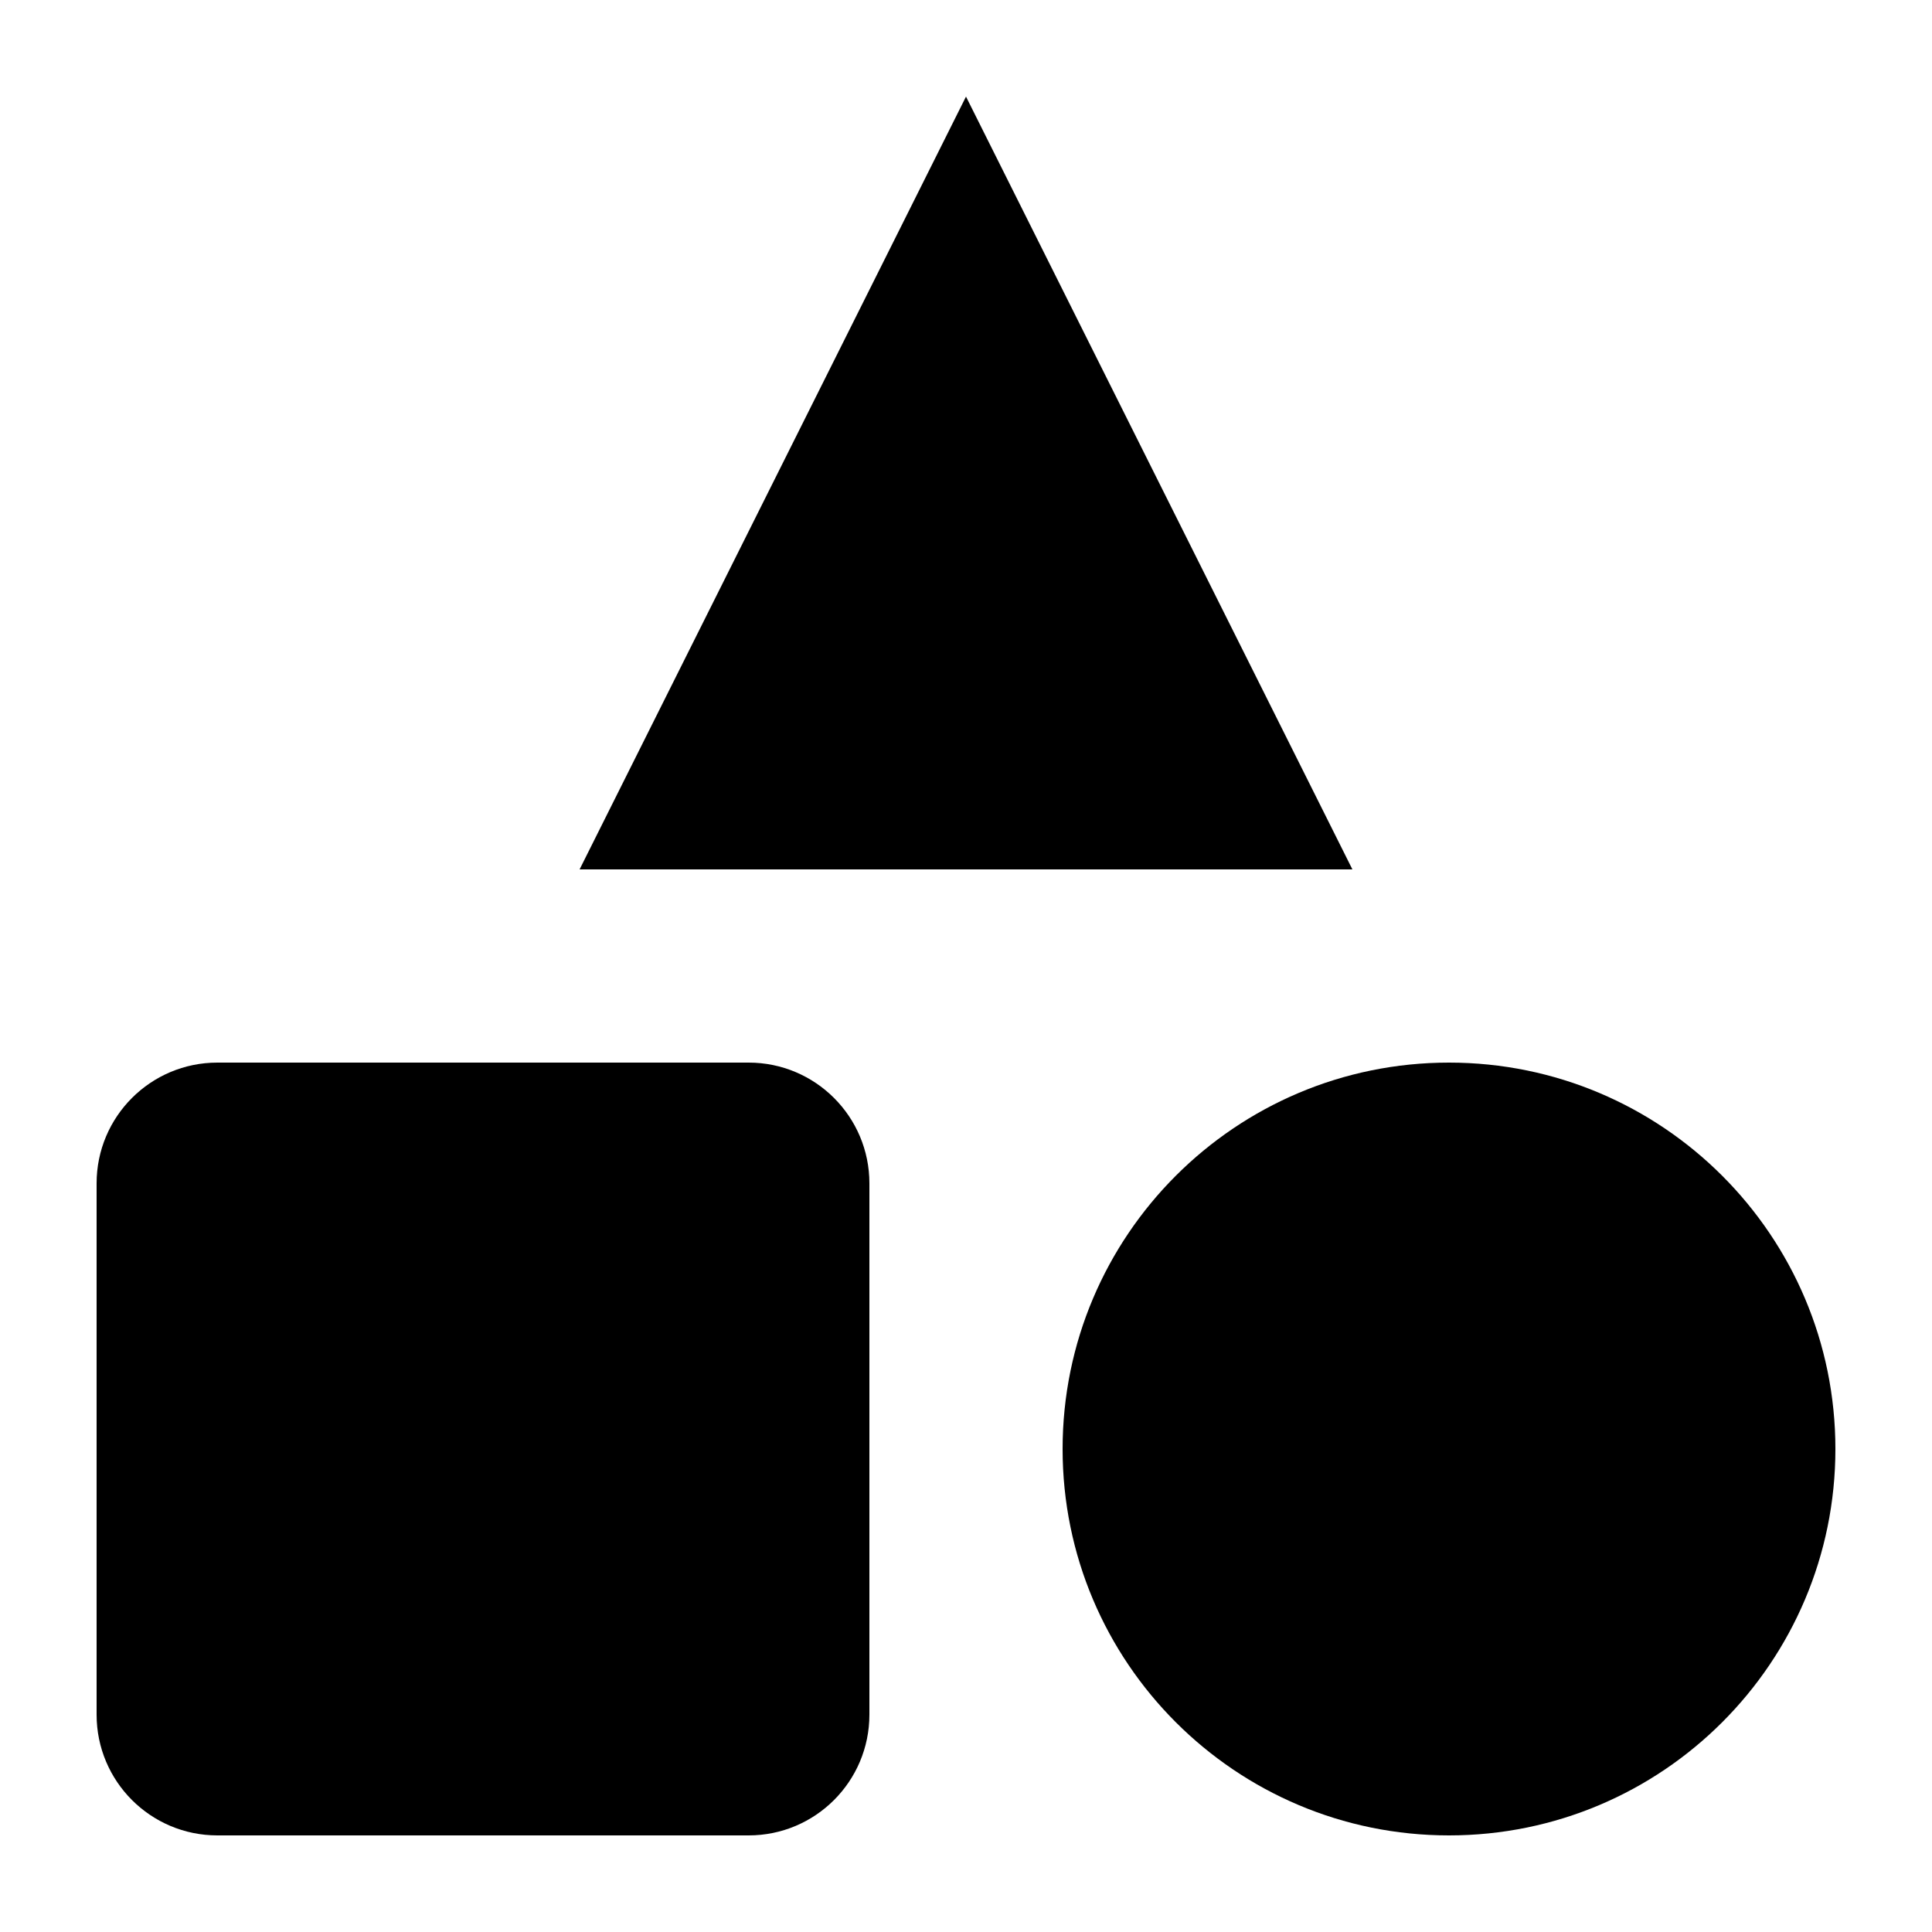
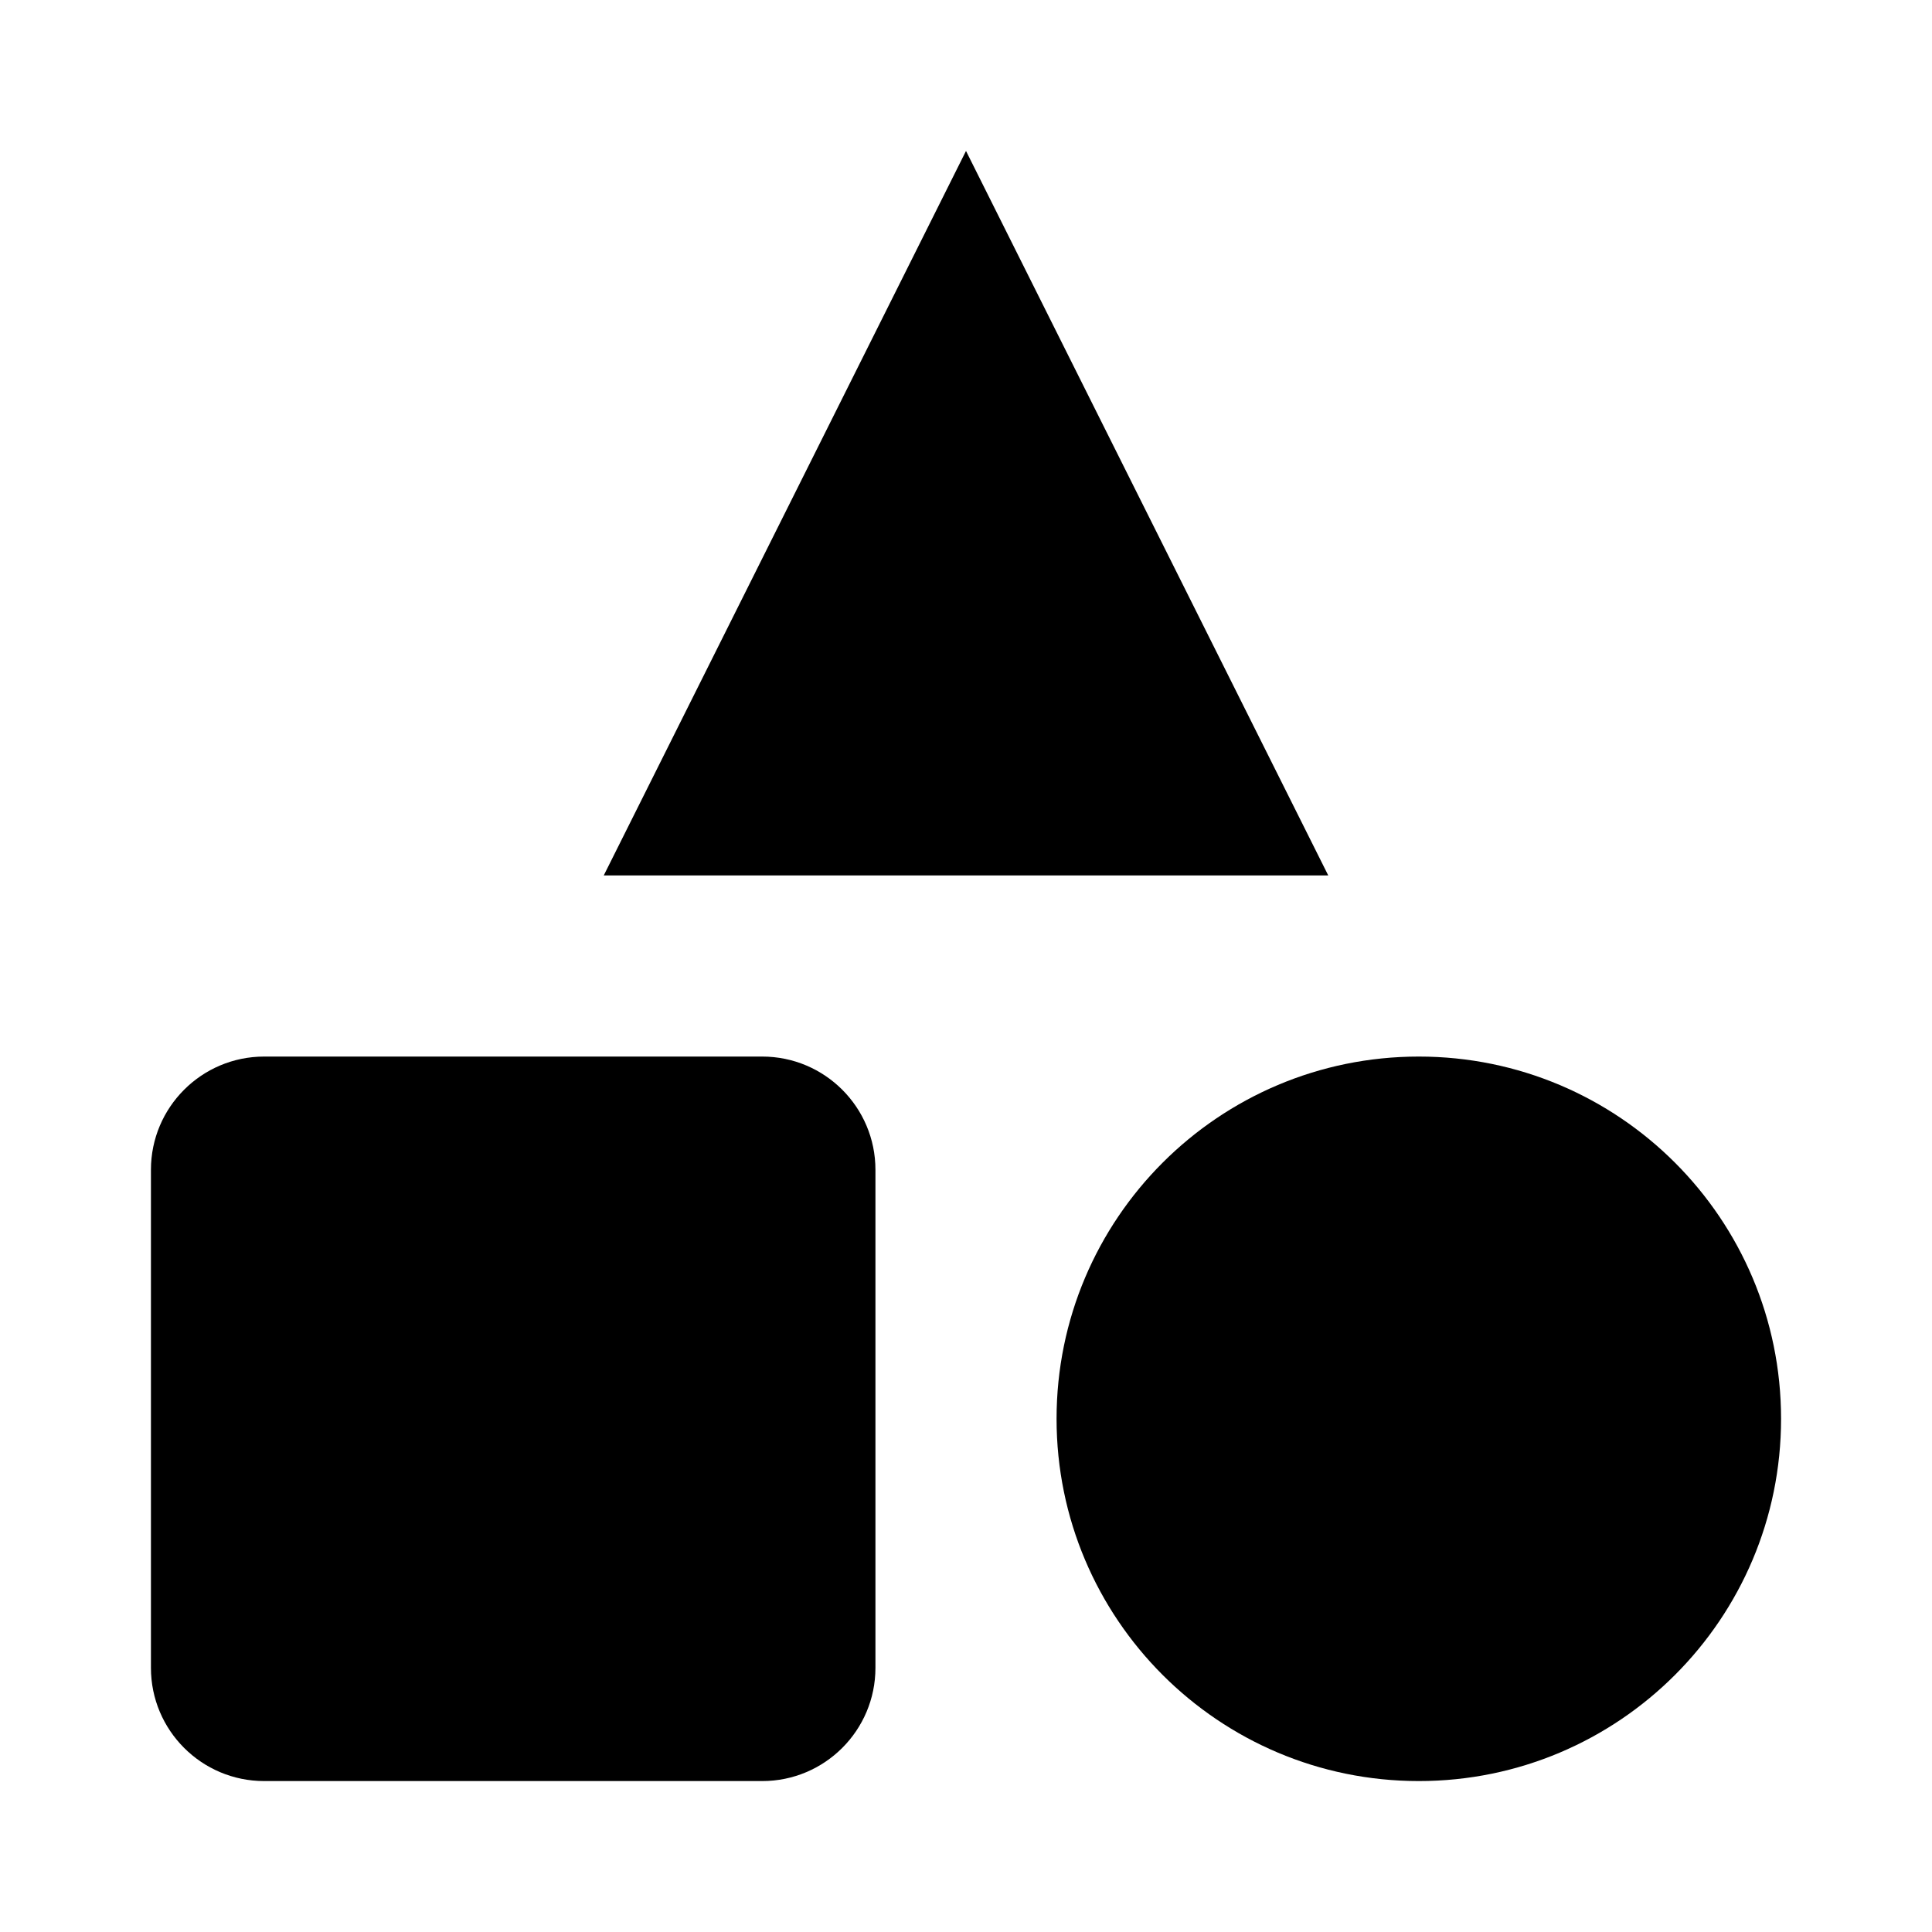
<svg xmlns="http://www.w3.org/2000/svg" width="256" height="256" fill="none">
  <defs>
    <clipPath id="a" class="frame-clip frame-clip-def">
      <rect rx="0" ry="0" width="256" height="256" transform="matrix(1, 0, 0, 1, 0, 0)" />
    </clipPath>
  </defs>
  <g clip-path="url(#a)">
    <g class="fills">
      <rect width="256" height="256" class="frame-background" transform="matrix(1, 0, 0, 1, 0, 0)" style="fill: rgb(255, 255, 255); fill-opacity: 0;" ry="0" rx="0" fill="none" />
    </g>
    <g class="frame-children">
      <g class="fills">
-         <rect rx="0" ry="0" width="256" height="256" transform="matrix(1, 0, 0, 1, 0, 0)" class="frame-background" />
+         <rect rx="0" ry="0" x="8" y="8" width="240" height="240" transform="matrix(1, 0, 0, 1, 0, 0)" class="frame-background" />
      </g>
      <g class="frame-children">
-         <rect rx="16" ry="16" x="12.8" y="140.8" transform="matrix(1, 0, 0, 1, 0, 0)" width="102.4" height="102.4" style="fill: rgb(0, 0, 0); fill-opacity: 1;" class="fills" />
-         <path d="M128.000,12.800L179.200,115.200L76.800,115.200L128.000,12.800Z" style="fill: rgb(0, 0, 0); fill-opacity: 1;" class="fills" />
-         <ellipse cx="192" cy="192" rx="51.2" ry="51.2" transform="matrix(1, 0, 0, 1, 0, 0)" style="fill: rgb(0, 0, 0); fill-opacity: 1;" class="fills" />
+         <path d="M20.000,155.000C20.000,146.721,26.721,140.000,35.000,140.000L101.000,140.000C109.279,140.000,116.000,146.721,116.000,155.000L116.000,221.000C116.000,229.279,109.279,236.000,101.000,236.000L35.000,236.000C26.721,236.000,20.000,229.279,20.000,221.000L20.000,155.000Z" style="fill: rgb(0, 0, 0); fill-opacity: 1;" class="fills" />
+         <path d="M128.000,20.000L176.000,116.000L80.000,116.000L128.000,20.000Z" style="fill: rgb(0, 0, 0); fill-opacity: 1;" class="fills" />
+         <ellipse cx="188" cy="188" rx="48" ry="48" transform="matrix(1, 0, 0, 1, 0, 0)" style="fill: rgb(0, 0, 0); fill-opacity: 1;" class="fills" />
      </g>
    </g>
  </g>
</svg>
